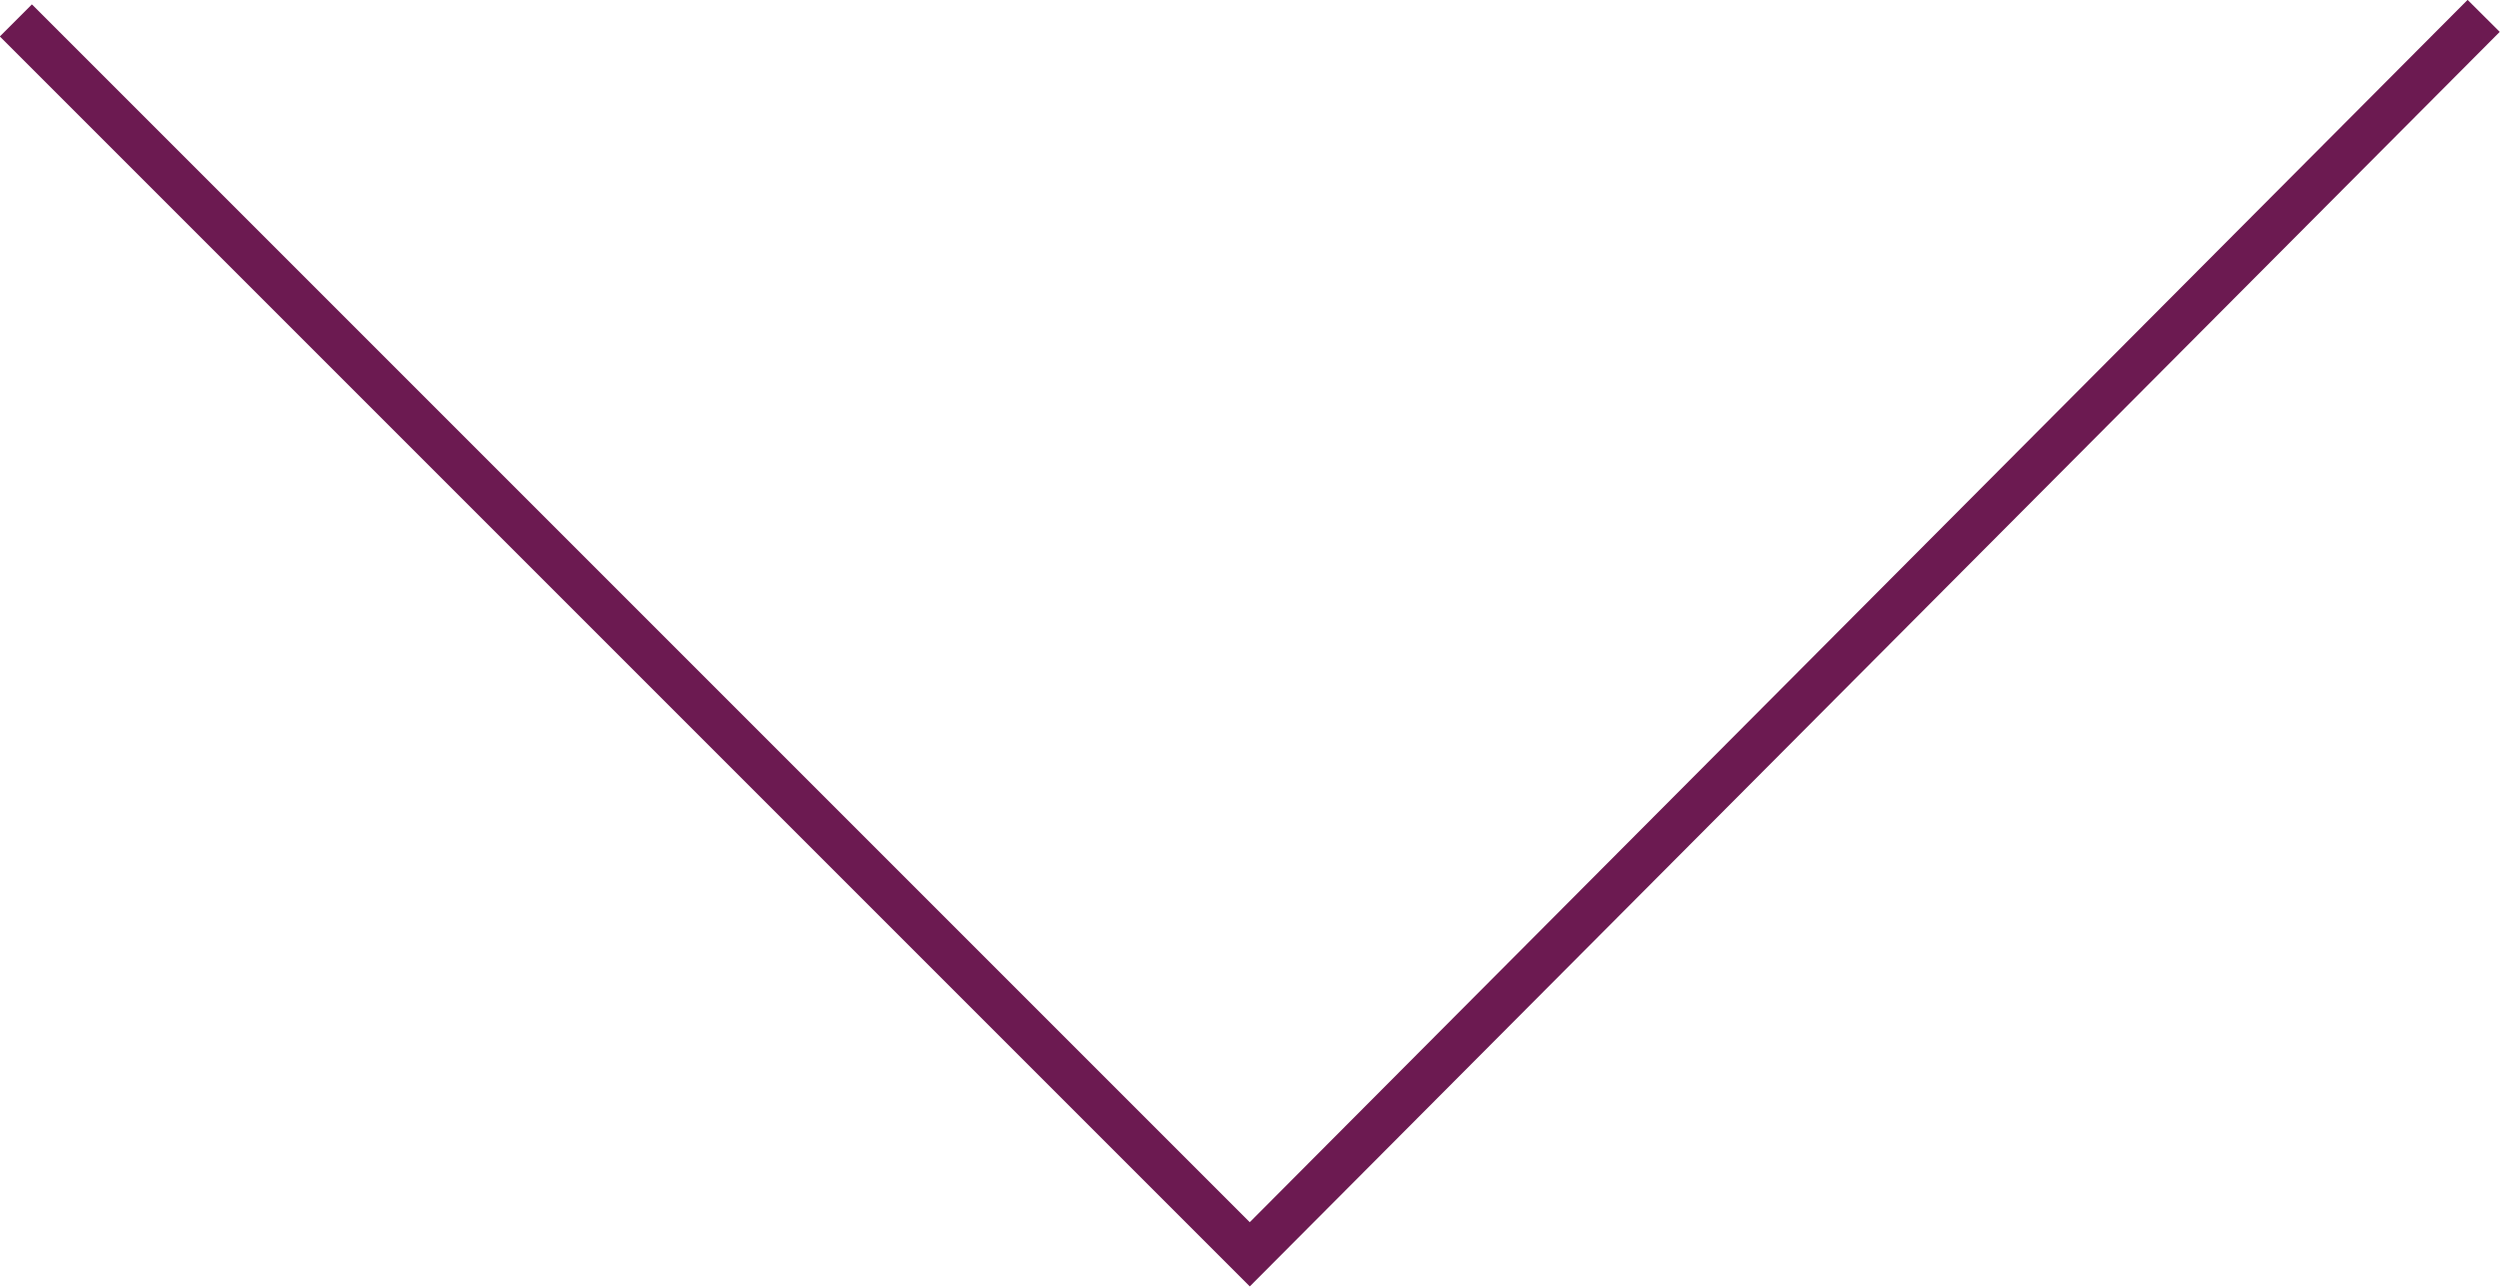
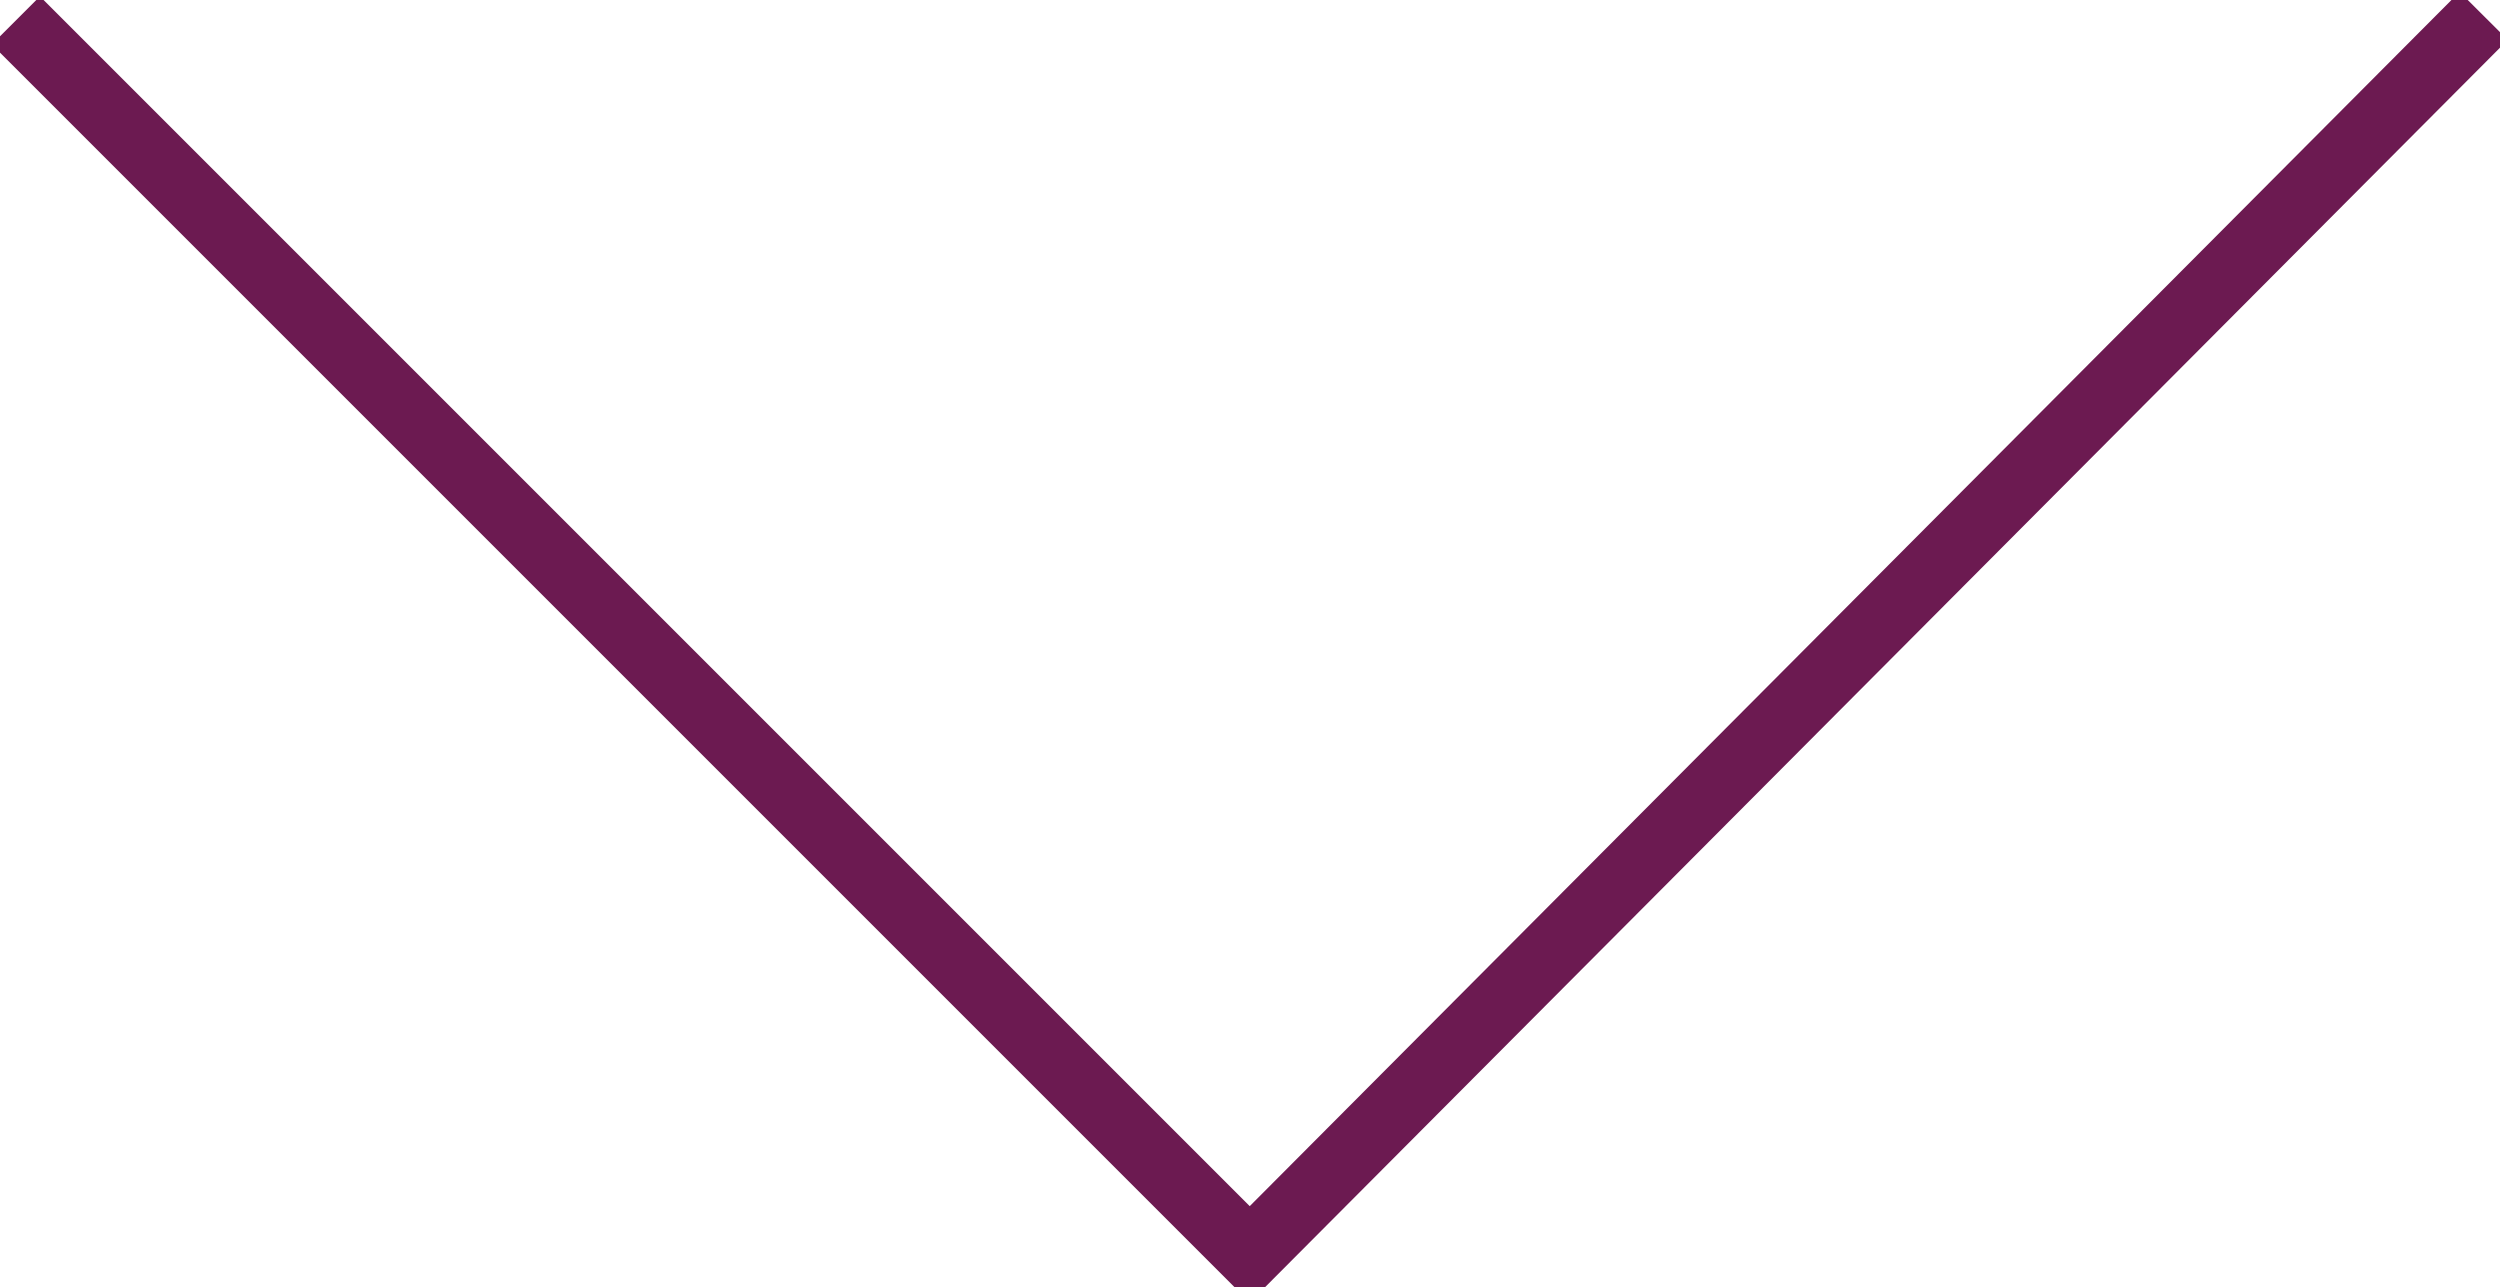
<svg xmlns="http://www.w3.org/2000/svg" id="Ebene_1" data-name="Ebene 1" viewBox="0 0 55.11 28.36">
  <defs>
-     <style>.cls-1{fill:none;stroke:#6c1a51;stroke-miterlimit:10;}</style>
+     <style>/* `vector-effect` hält die Strichstärke in Bildpunkten fest, egal wie
+      klein die Zeichnung eingesetzt wird. Ohne das wäre der Haken in
+      einem 13 px breiten Kasten nur einen Viertelpixel dick und damit
+      deutlich feiner als die Schrift daneben. */
+ .cls-1{fill:none;stroke:#6c1a51;stroke-miterlimit:10;stroke-width:1.5;vector-effect:non-scaling-stroke;}</style>
  </defs>
  <polyline class="cls-1" points="54.75 0.35 27.55 27.65 0.35 0.45" />
</svg>
